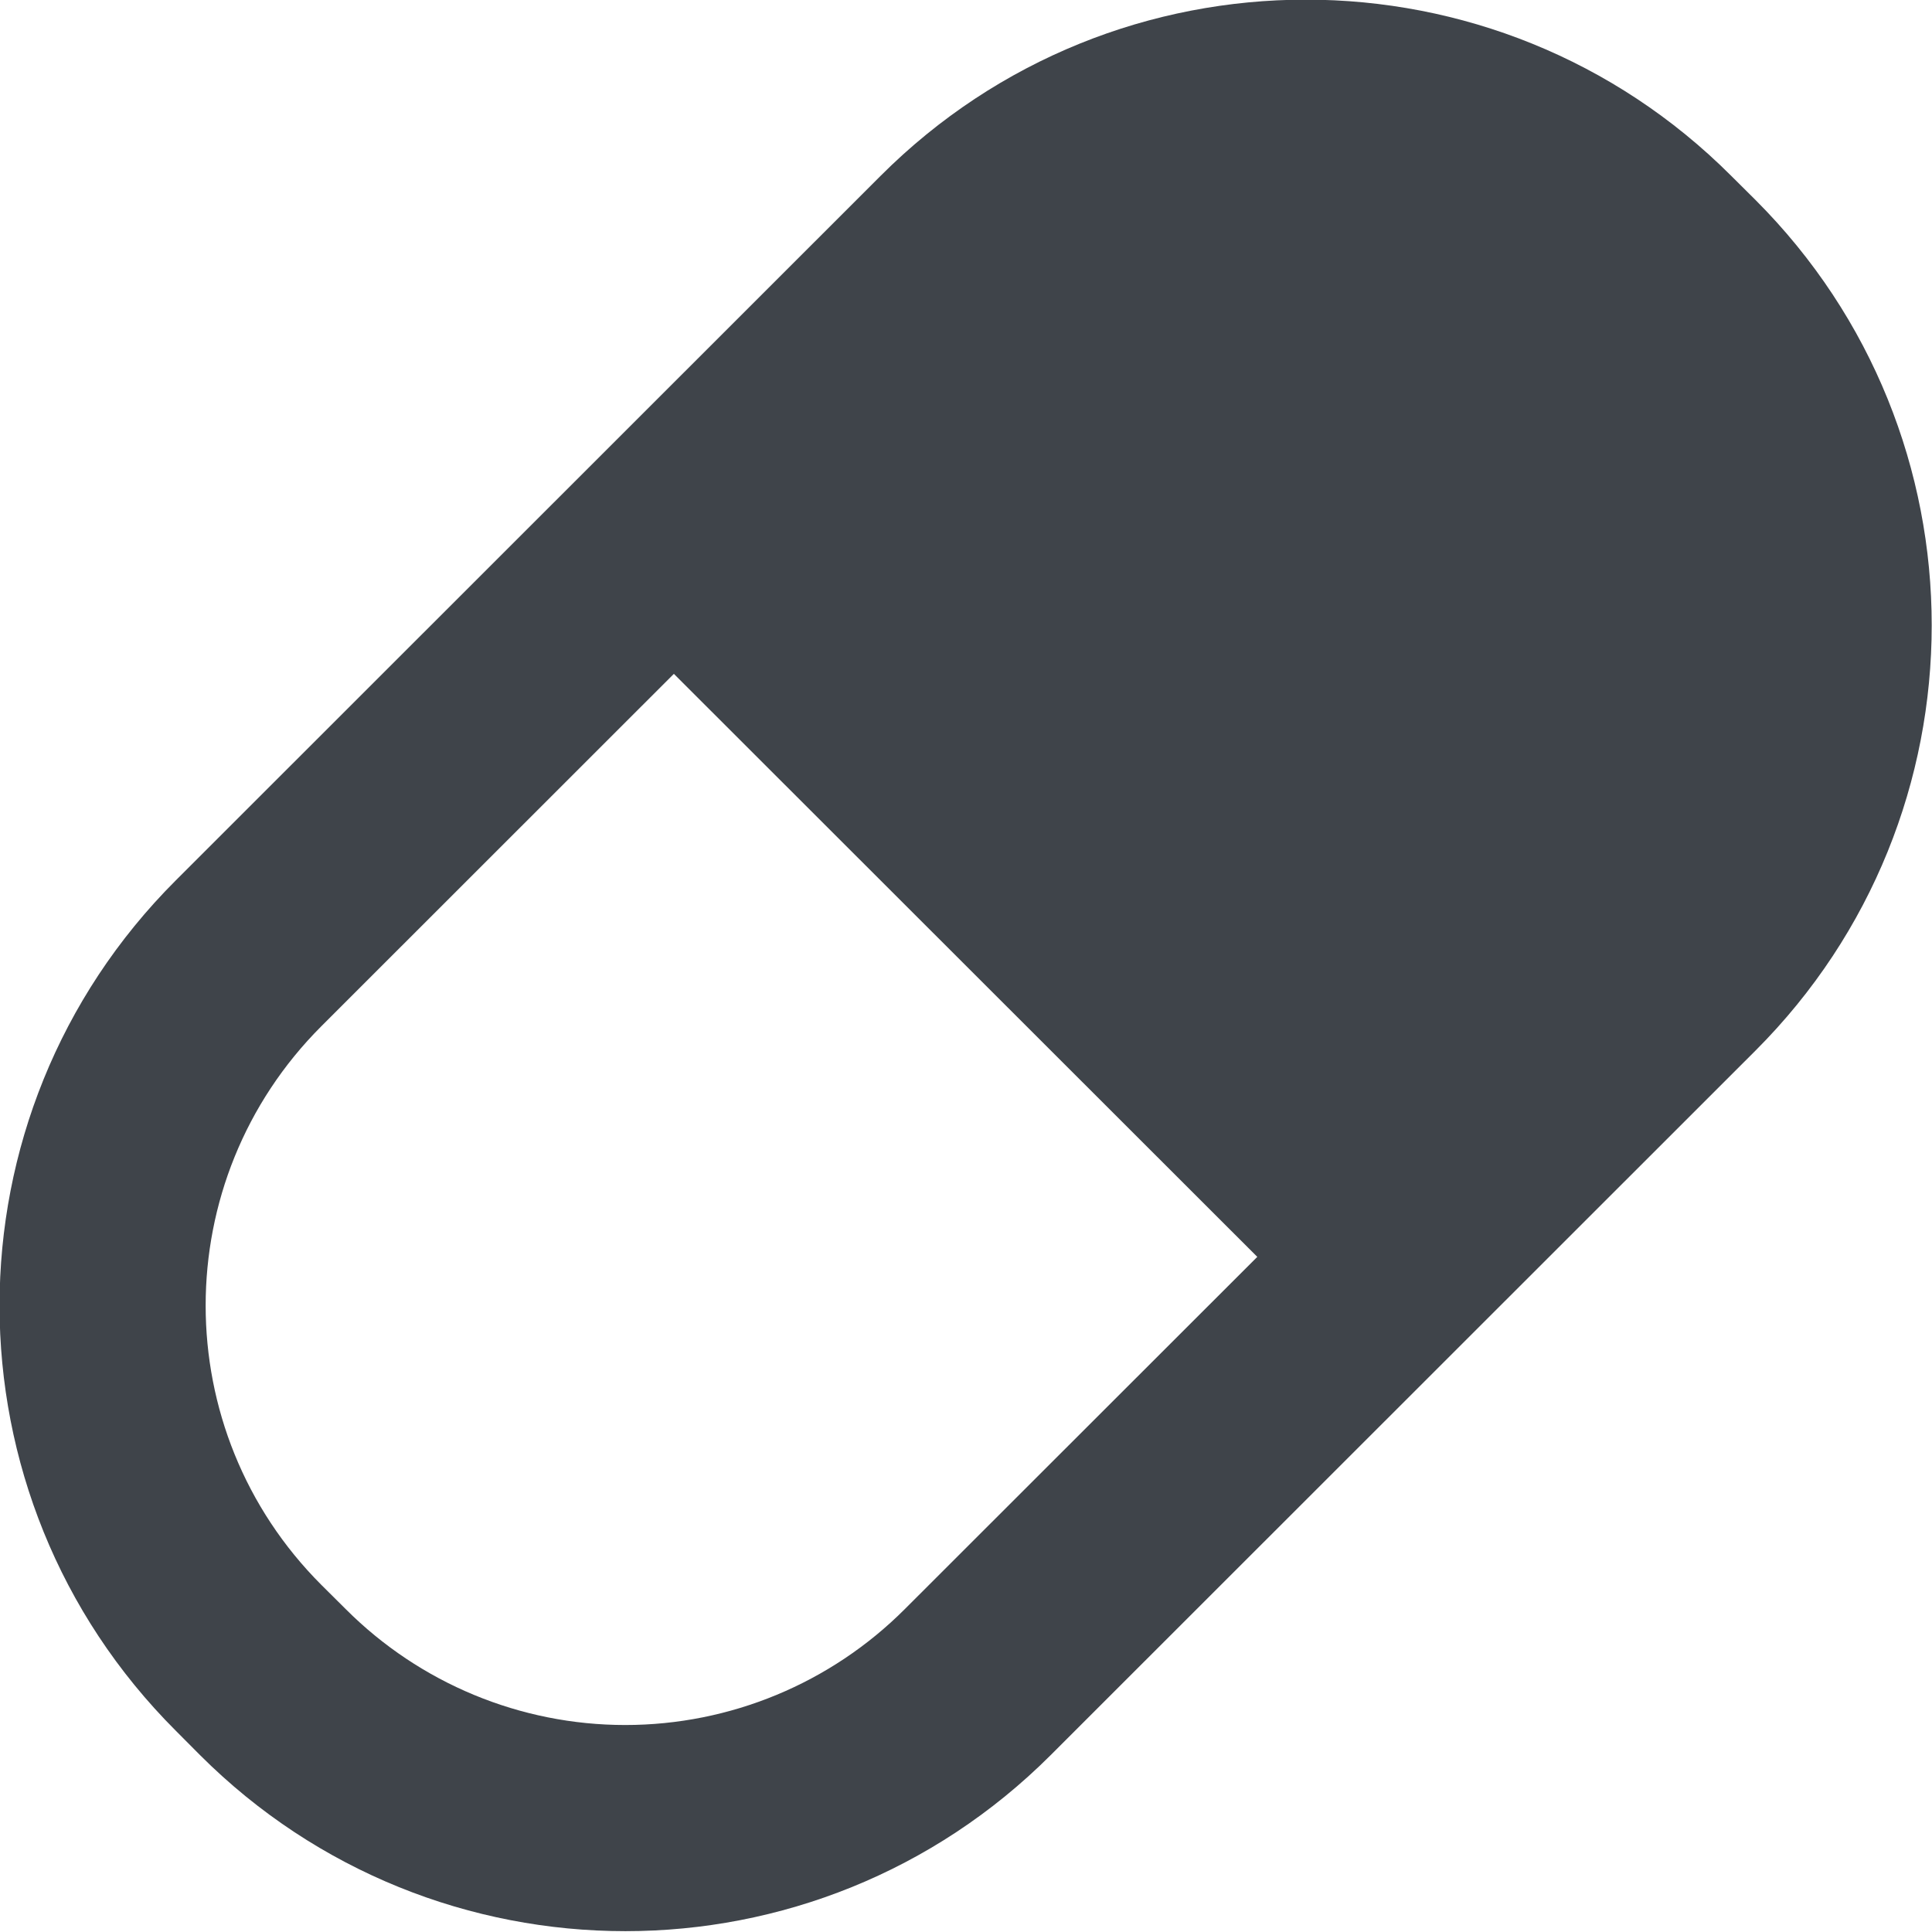
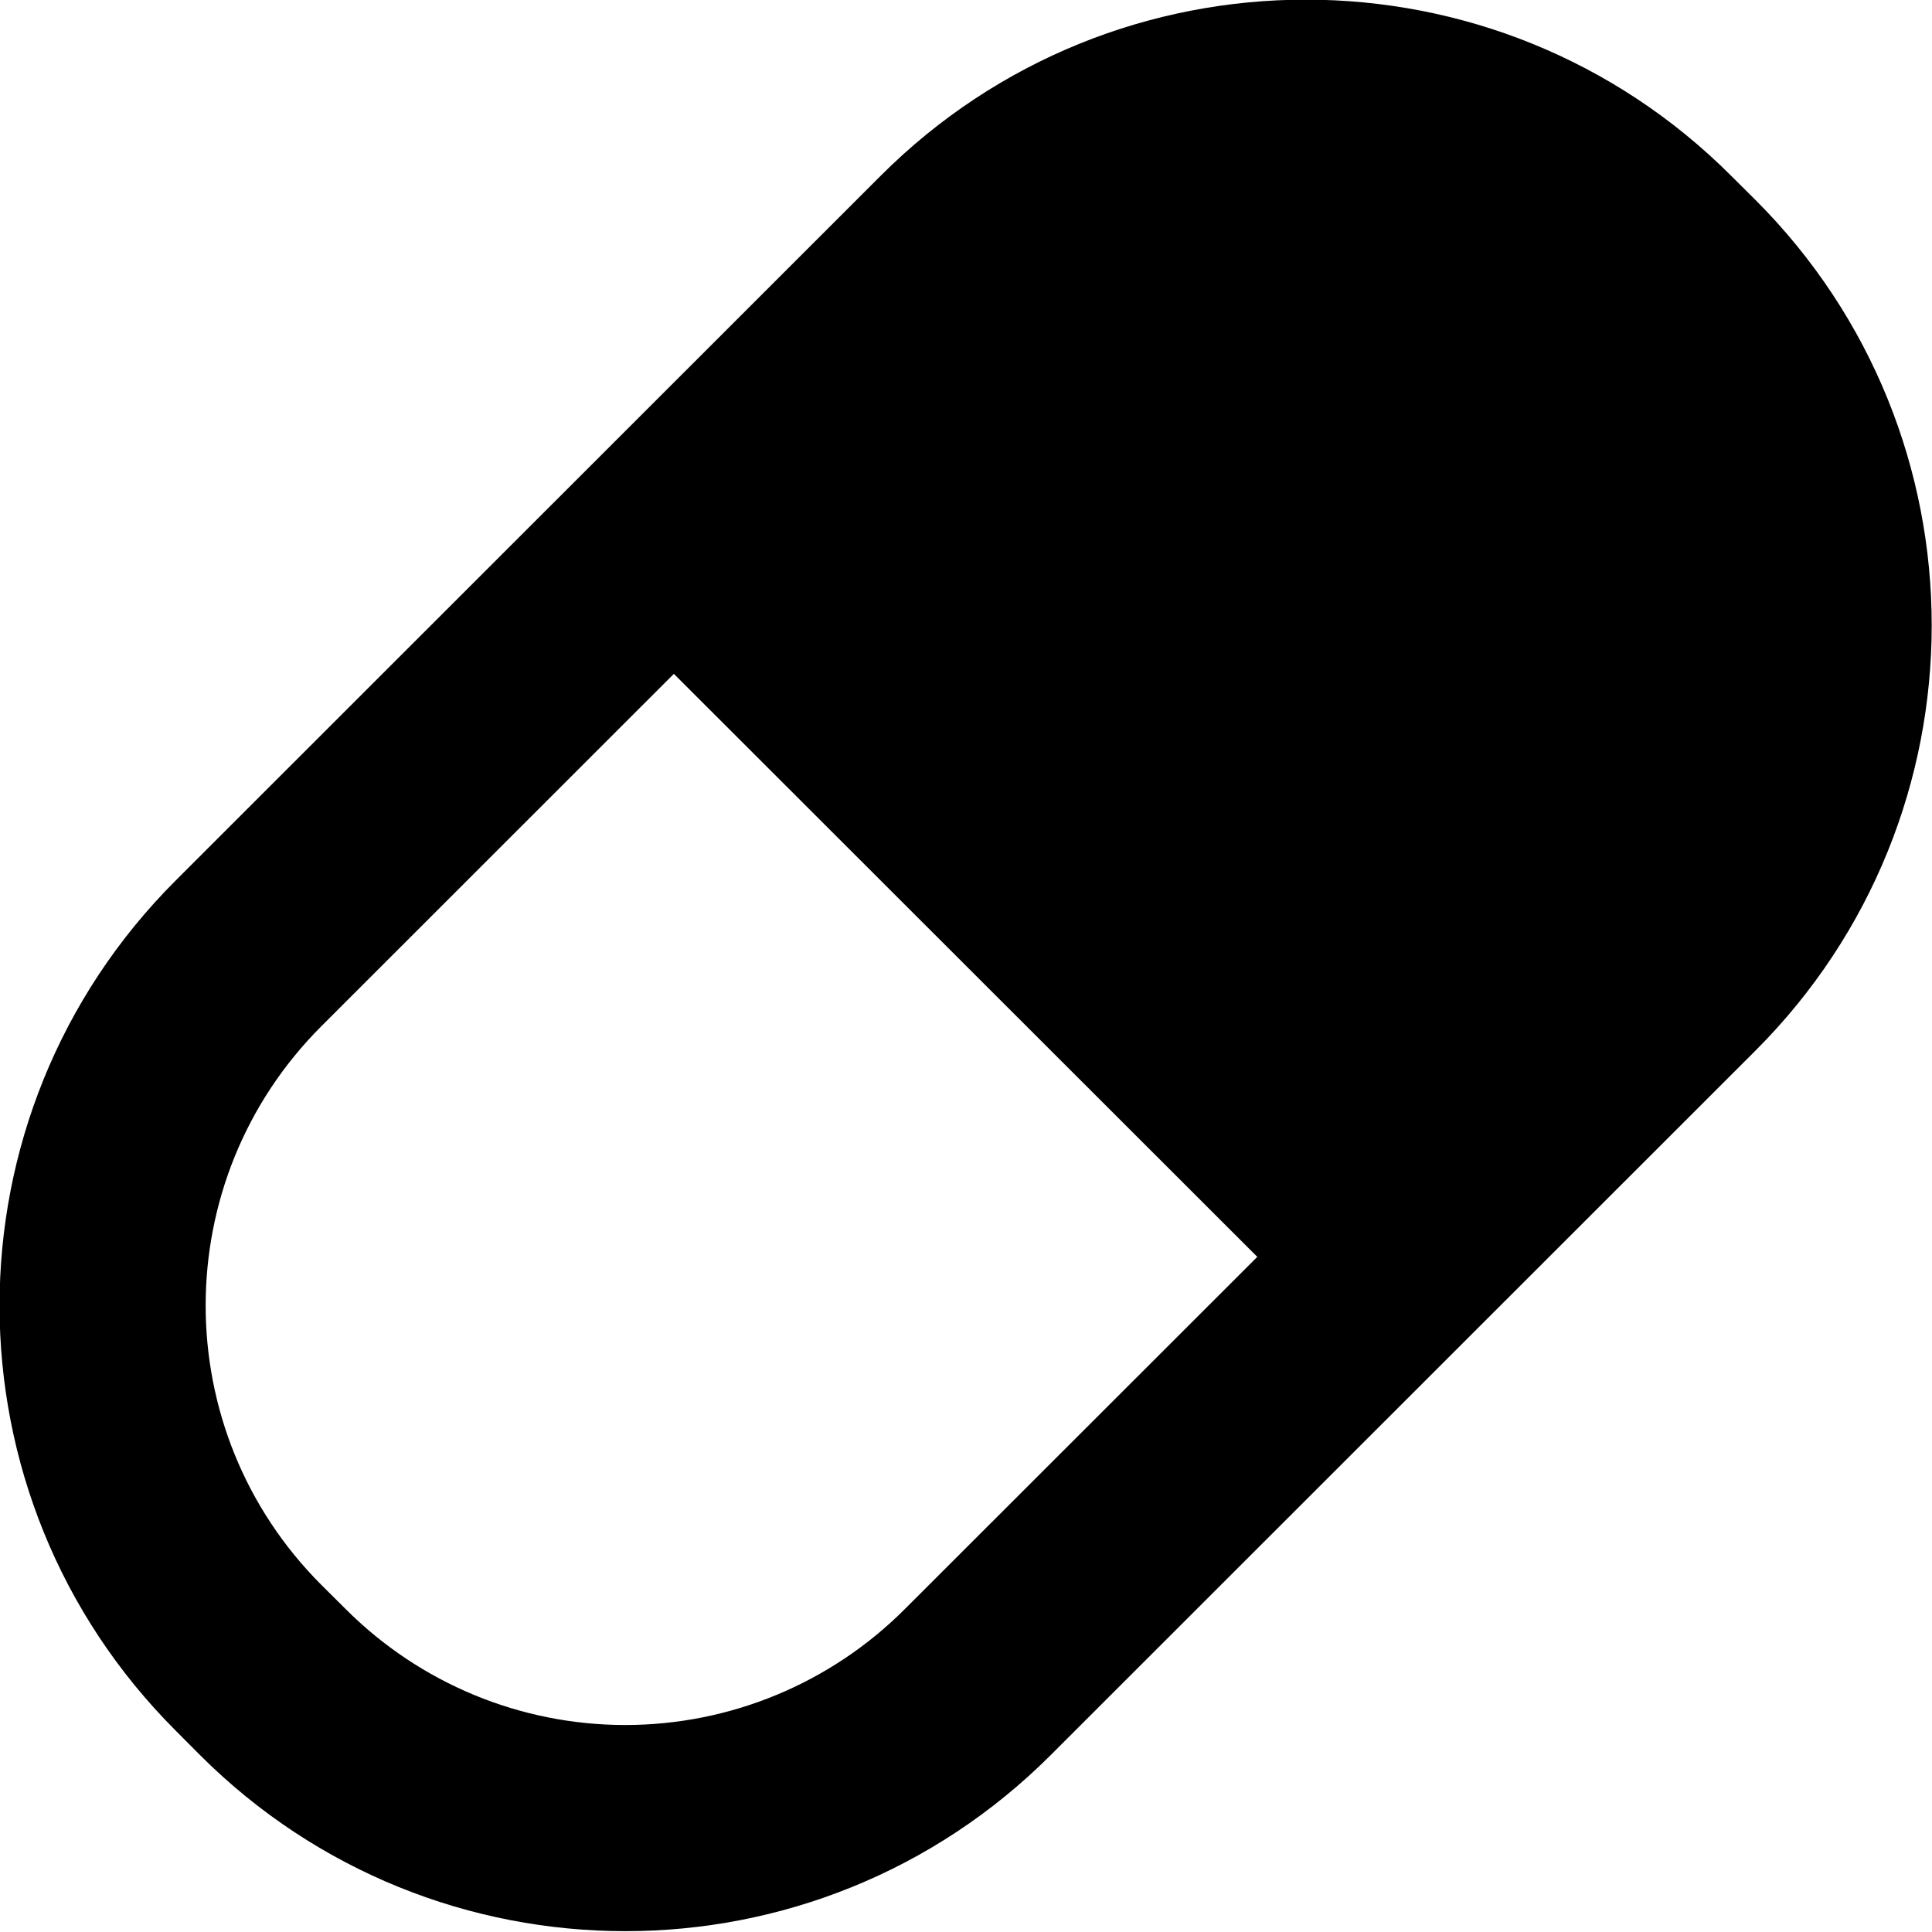
<svg xmlns="http://www.w3.org/2000/svg" width="76.781" height="76.78" viewBox="0 0 76.781 76.78">
-   <defs>
-     <style>
-       .cls-1 {
-         fill: #3f444a;
-         fill-rule: evenodd;
-       }
-     </style>
-   </defs>
  <path id="PILL" class="cls-1" d="M769.668,1833l-0.965-.97a23.884,23.884,0,0,1,0-33.79l28.011-28a23.9,23.9,0,0,1,33.808,0l0.966,0.96a23.9,23.9,0,0,1,0,33.8l-28.012,28A23.916,23.916,0,0,1,769.668,1833Zm42.018-19.8L788.5,1790.03l-14.006,14a15.7,15.7,0,0,0,0,22.21l0.966,0.96a15.7,15.7,0,0,0,22.216,0Z" transform="translate(-761.719 -1763.25)" />
</svg>
